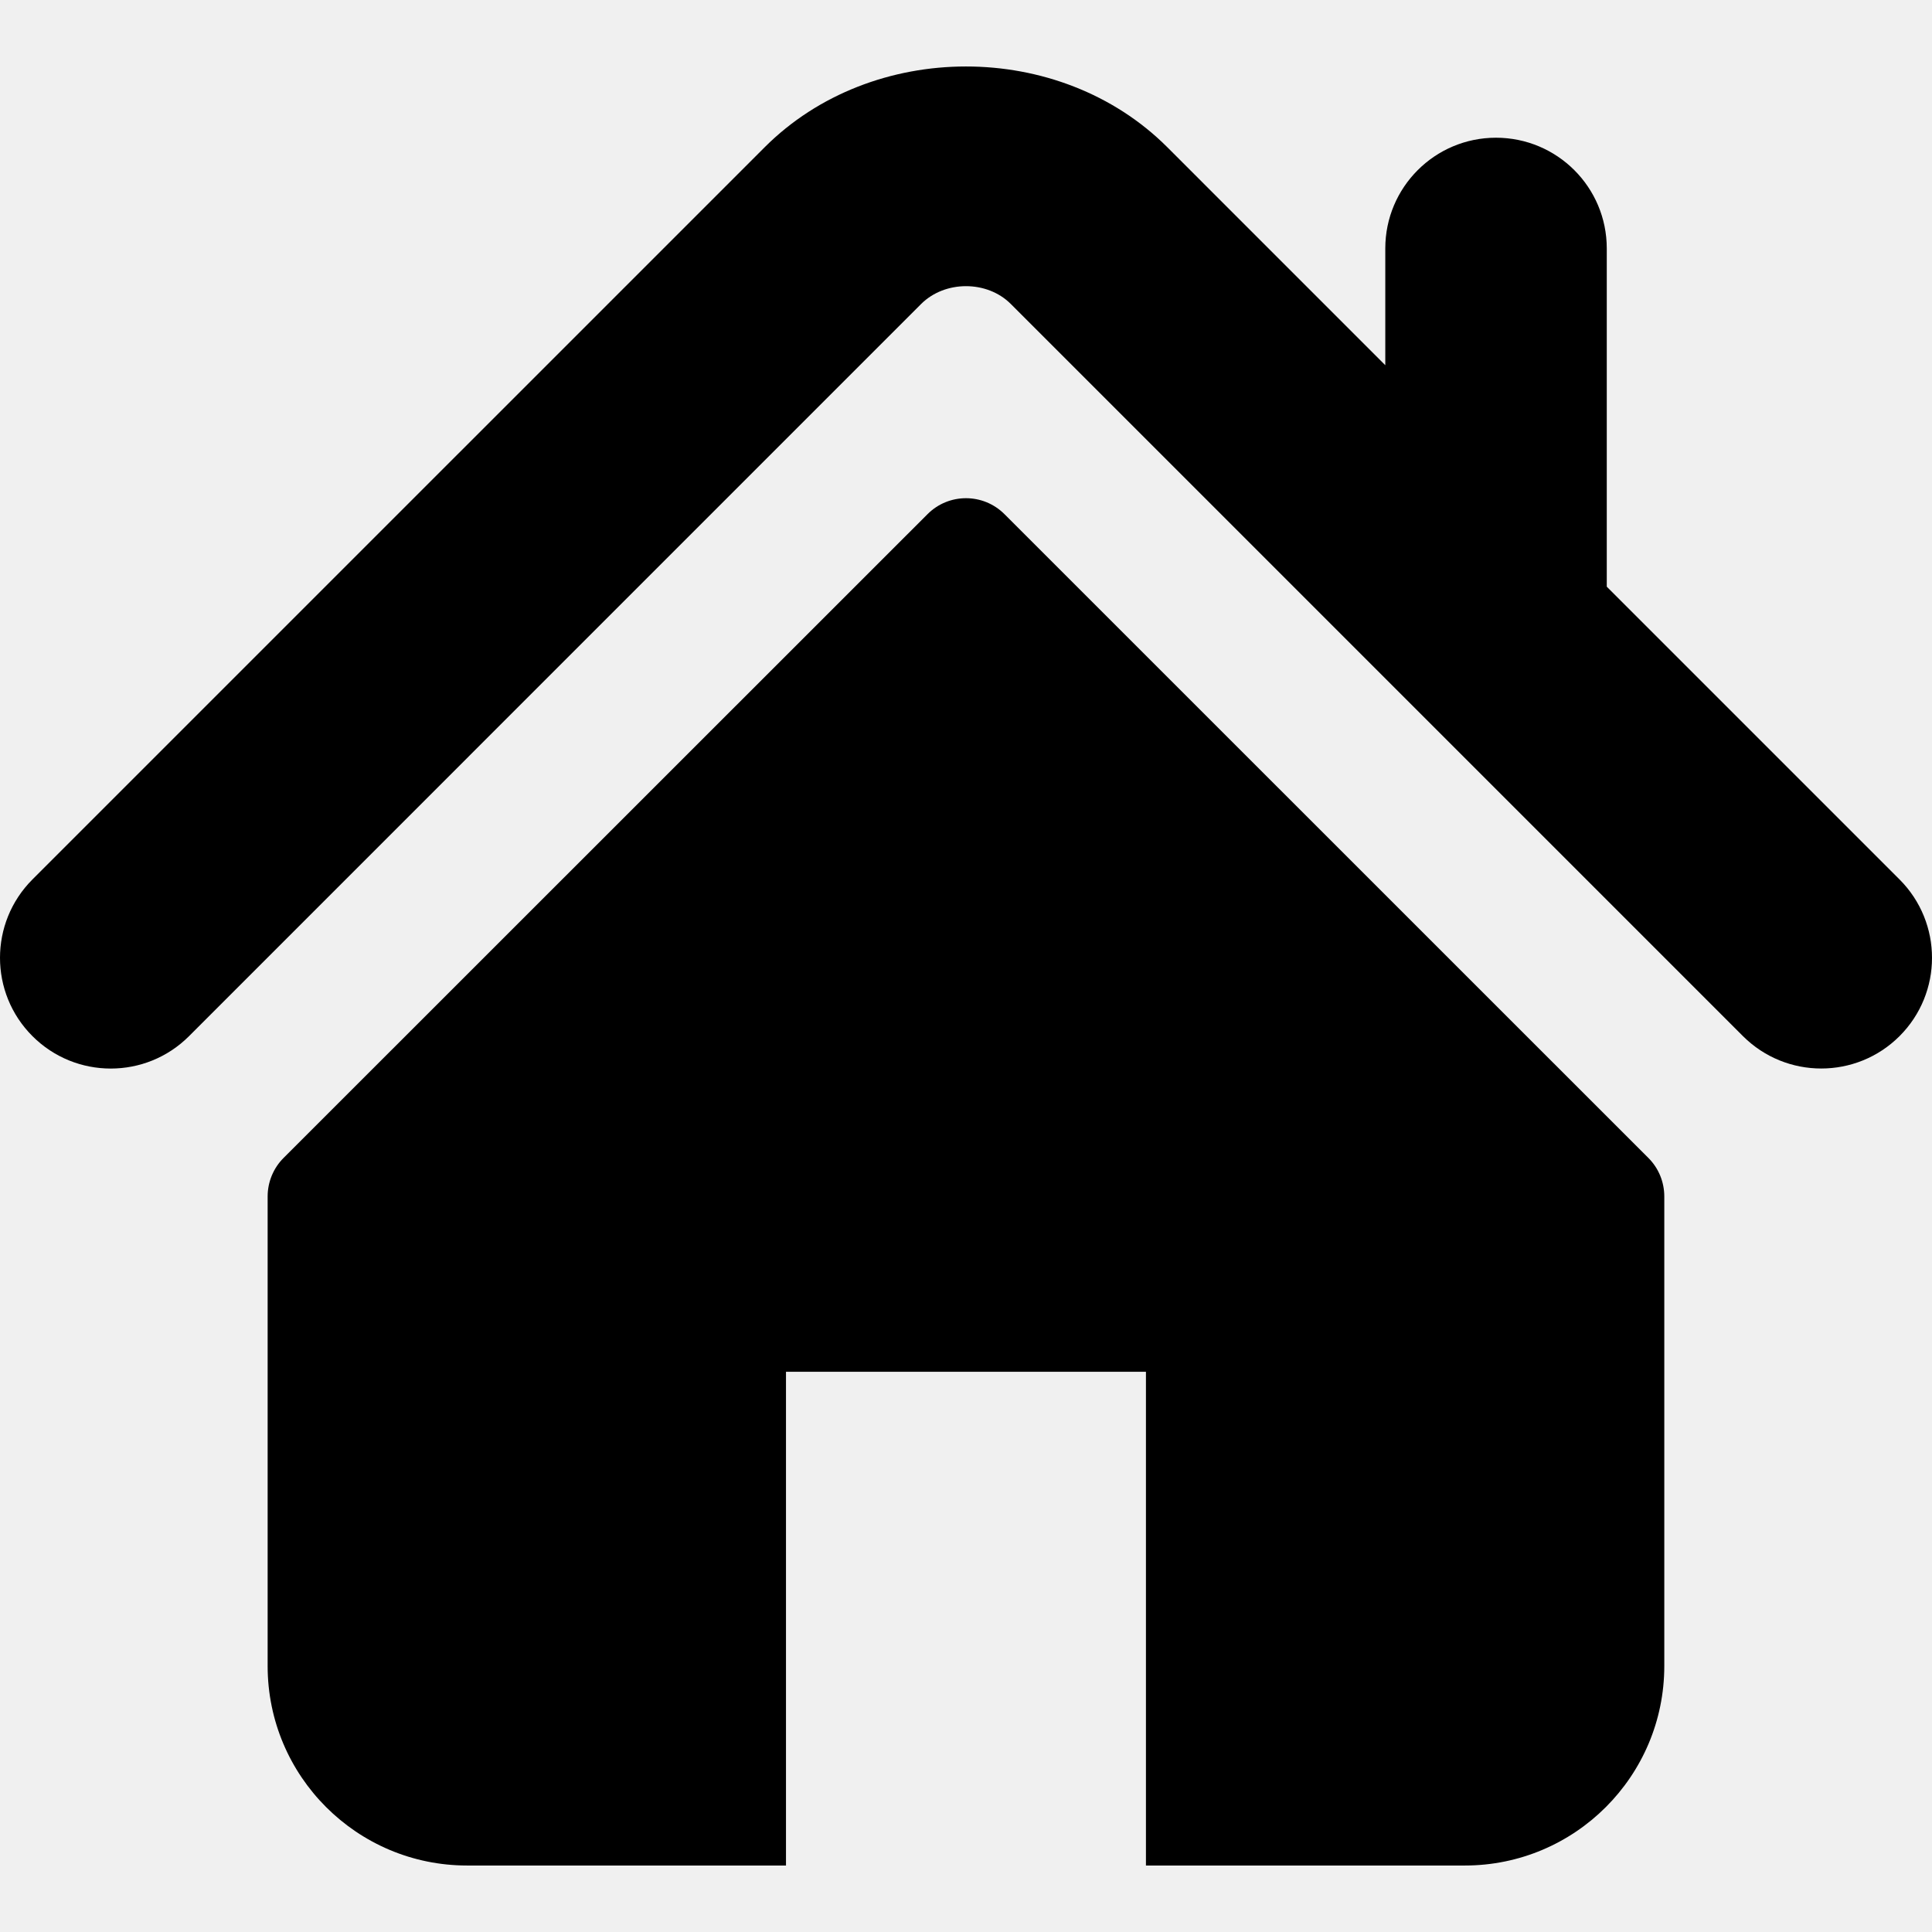
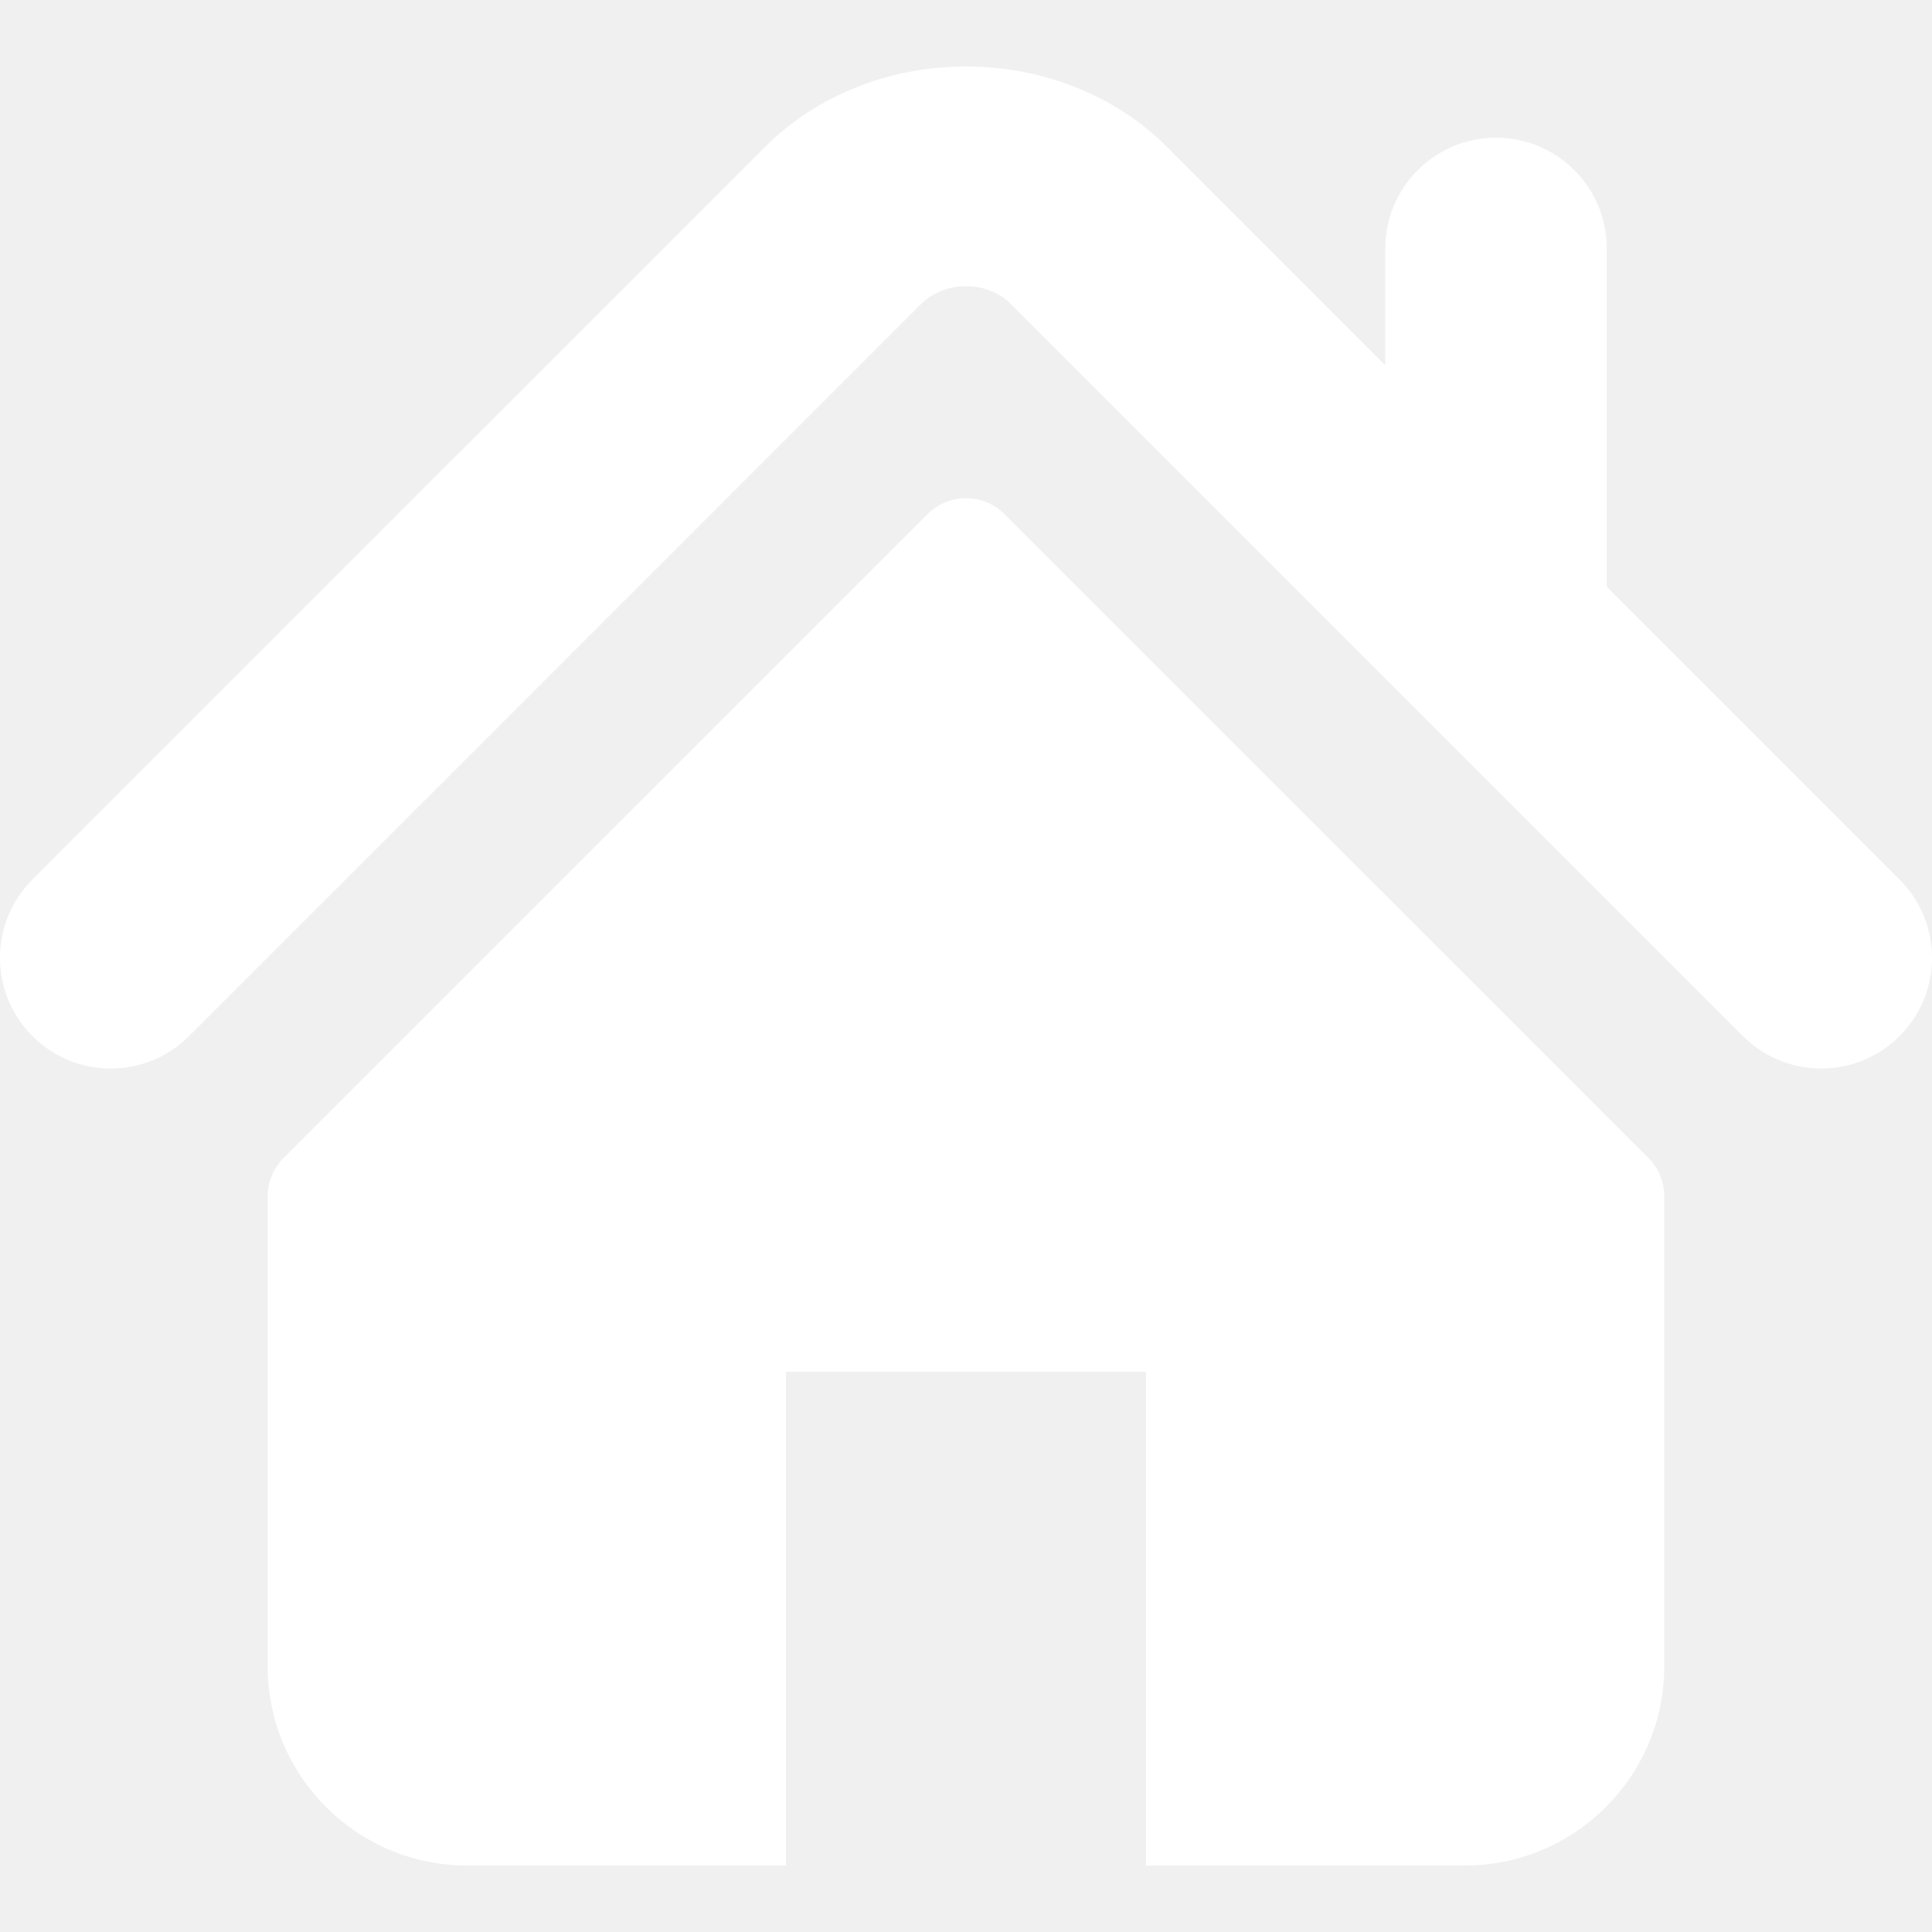
- <svg xmlns="http://www.w3.org/2000/svg" version="1.1" id="Capa_1" x="0px" y="0px" width="28px" height="28px" viewBox="0 0 495.398 495.398" style="enable-background:new 0 0 495.398 495.398;" xml:space="preserve">
+ <svg xmlns="http://www.w3.org/2000/svg" version="1.1" id="Capa_1" x="0px" y="0px" fill="white" width="28px" height="28px" viewBox="0 0 495.398 495.398" style="enable-background:new 0 0 495.398 495.398;" xml:space="preserve">
  <g>
    <g>
      <g>
        <path d="M487.083,225.514l-75.08-75.08V63.704c0-15.682-12.708-28.391-28.413-28.391c-15.669,0-28.377,12.709-28.377,28.391     v29.941L299.31,37.74c-27.639-27.624-75.694-27.575-103.27,0.05L8.312,225.514c-11.082,11.104-11.082,29.071,0,40.158     c11.087,11.101,29.089,11.101,40.172,0l187.71-187.729c6.115-6.083,16.893-6.083,22.976-0.018l187.742,187.747     c5.567,5.551,12.825,8.312,20.081,8.312c7.271,0,14.541-2.764,20.091-8.312C498.17,254.586,498.17,236.619,487.083,225.514z" />
        <path d="M257.561,131.836c-5.454-5.451-14.285-5.451-19.723,0L72.712,296.913c-2.607,2.606-4.085,6.164-4.085,9.877v120.401     c0,28.253,22.908,51.16,51.16,51.16h81.754v-126.61h92.299v126.61h81.755c28.251,0,51.159-22.907,51.159-51.159V306.79     c0-3.713-1.465-7.271-4.085-9.877L257.561,131.836z" />
      </g>
    </g>
  </g>
  <g>
</g>
  <g>
</g>
  <g>
</g>
  <g>
</g>
  <g>
</g>
  <g>
</g>
  <g>
</g>
  <g>
</g>
  <g>
</g>
  <g>
</g>
  <g>
</g>
  <g>
</g>
  <g>
</g>
  <g>
</g>
  <g>
</g>
</svg>
